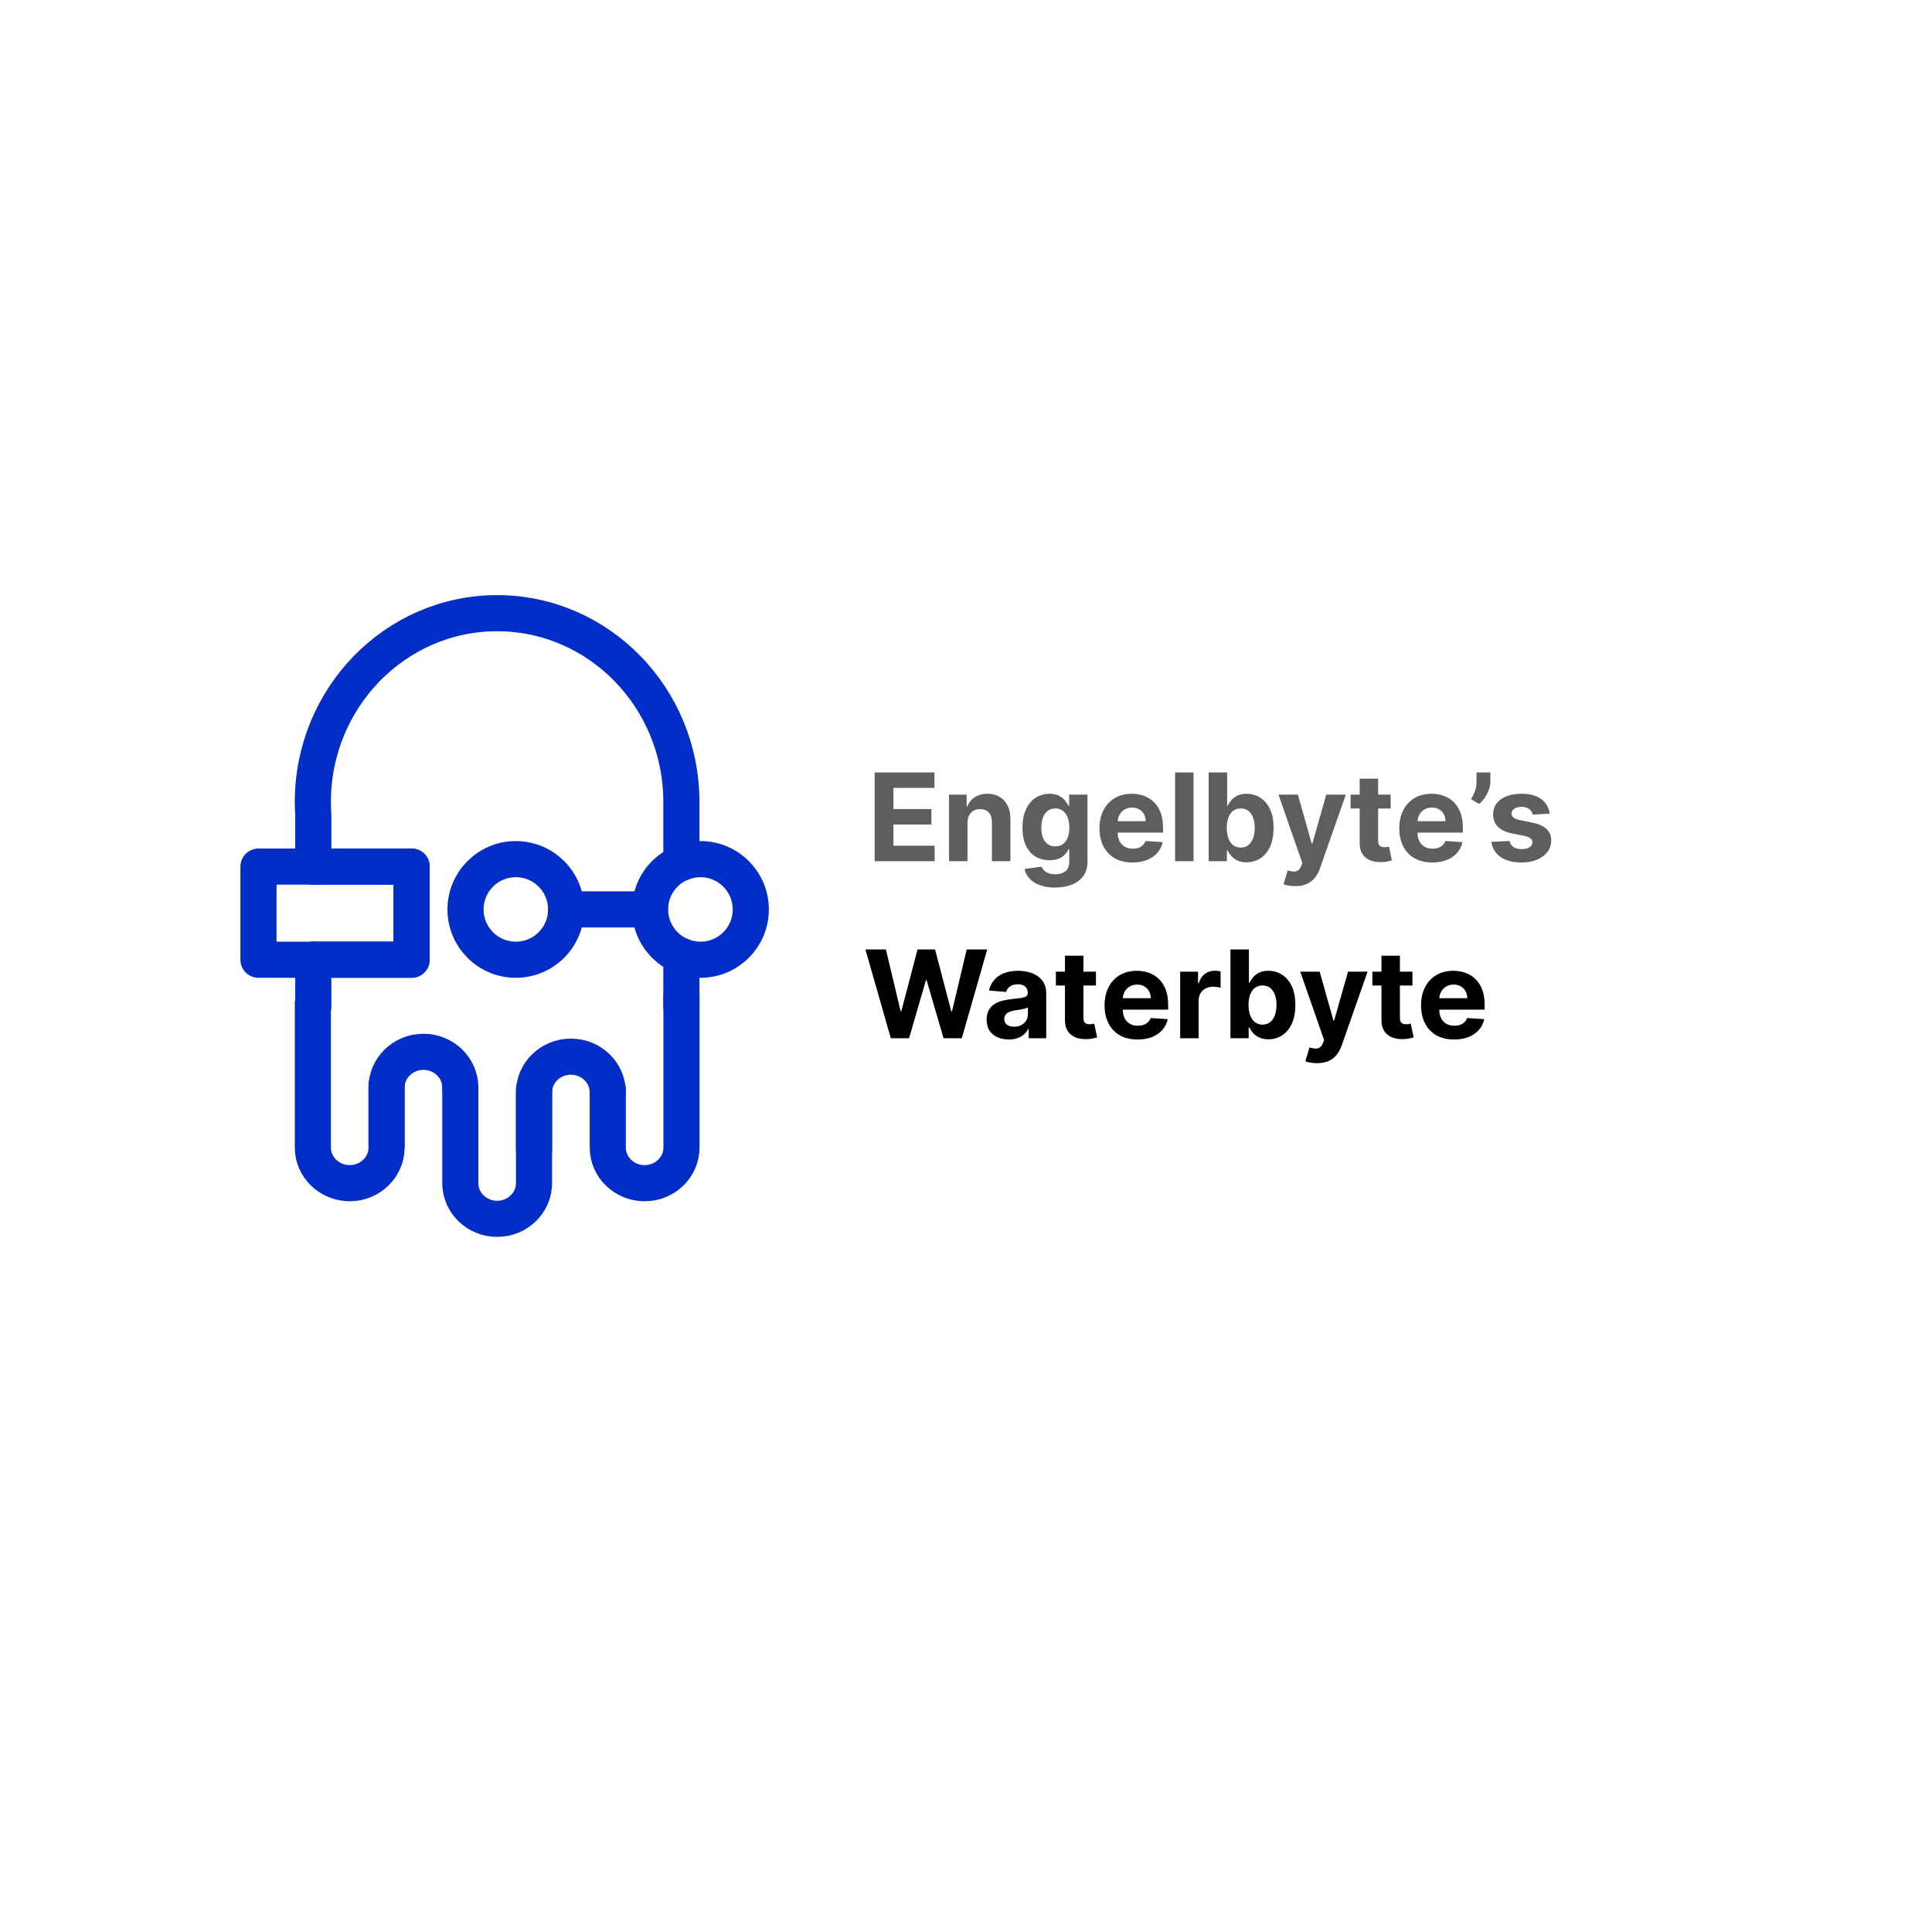
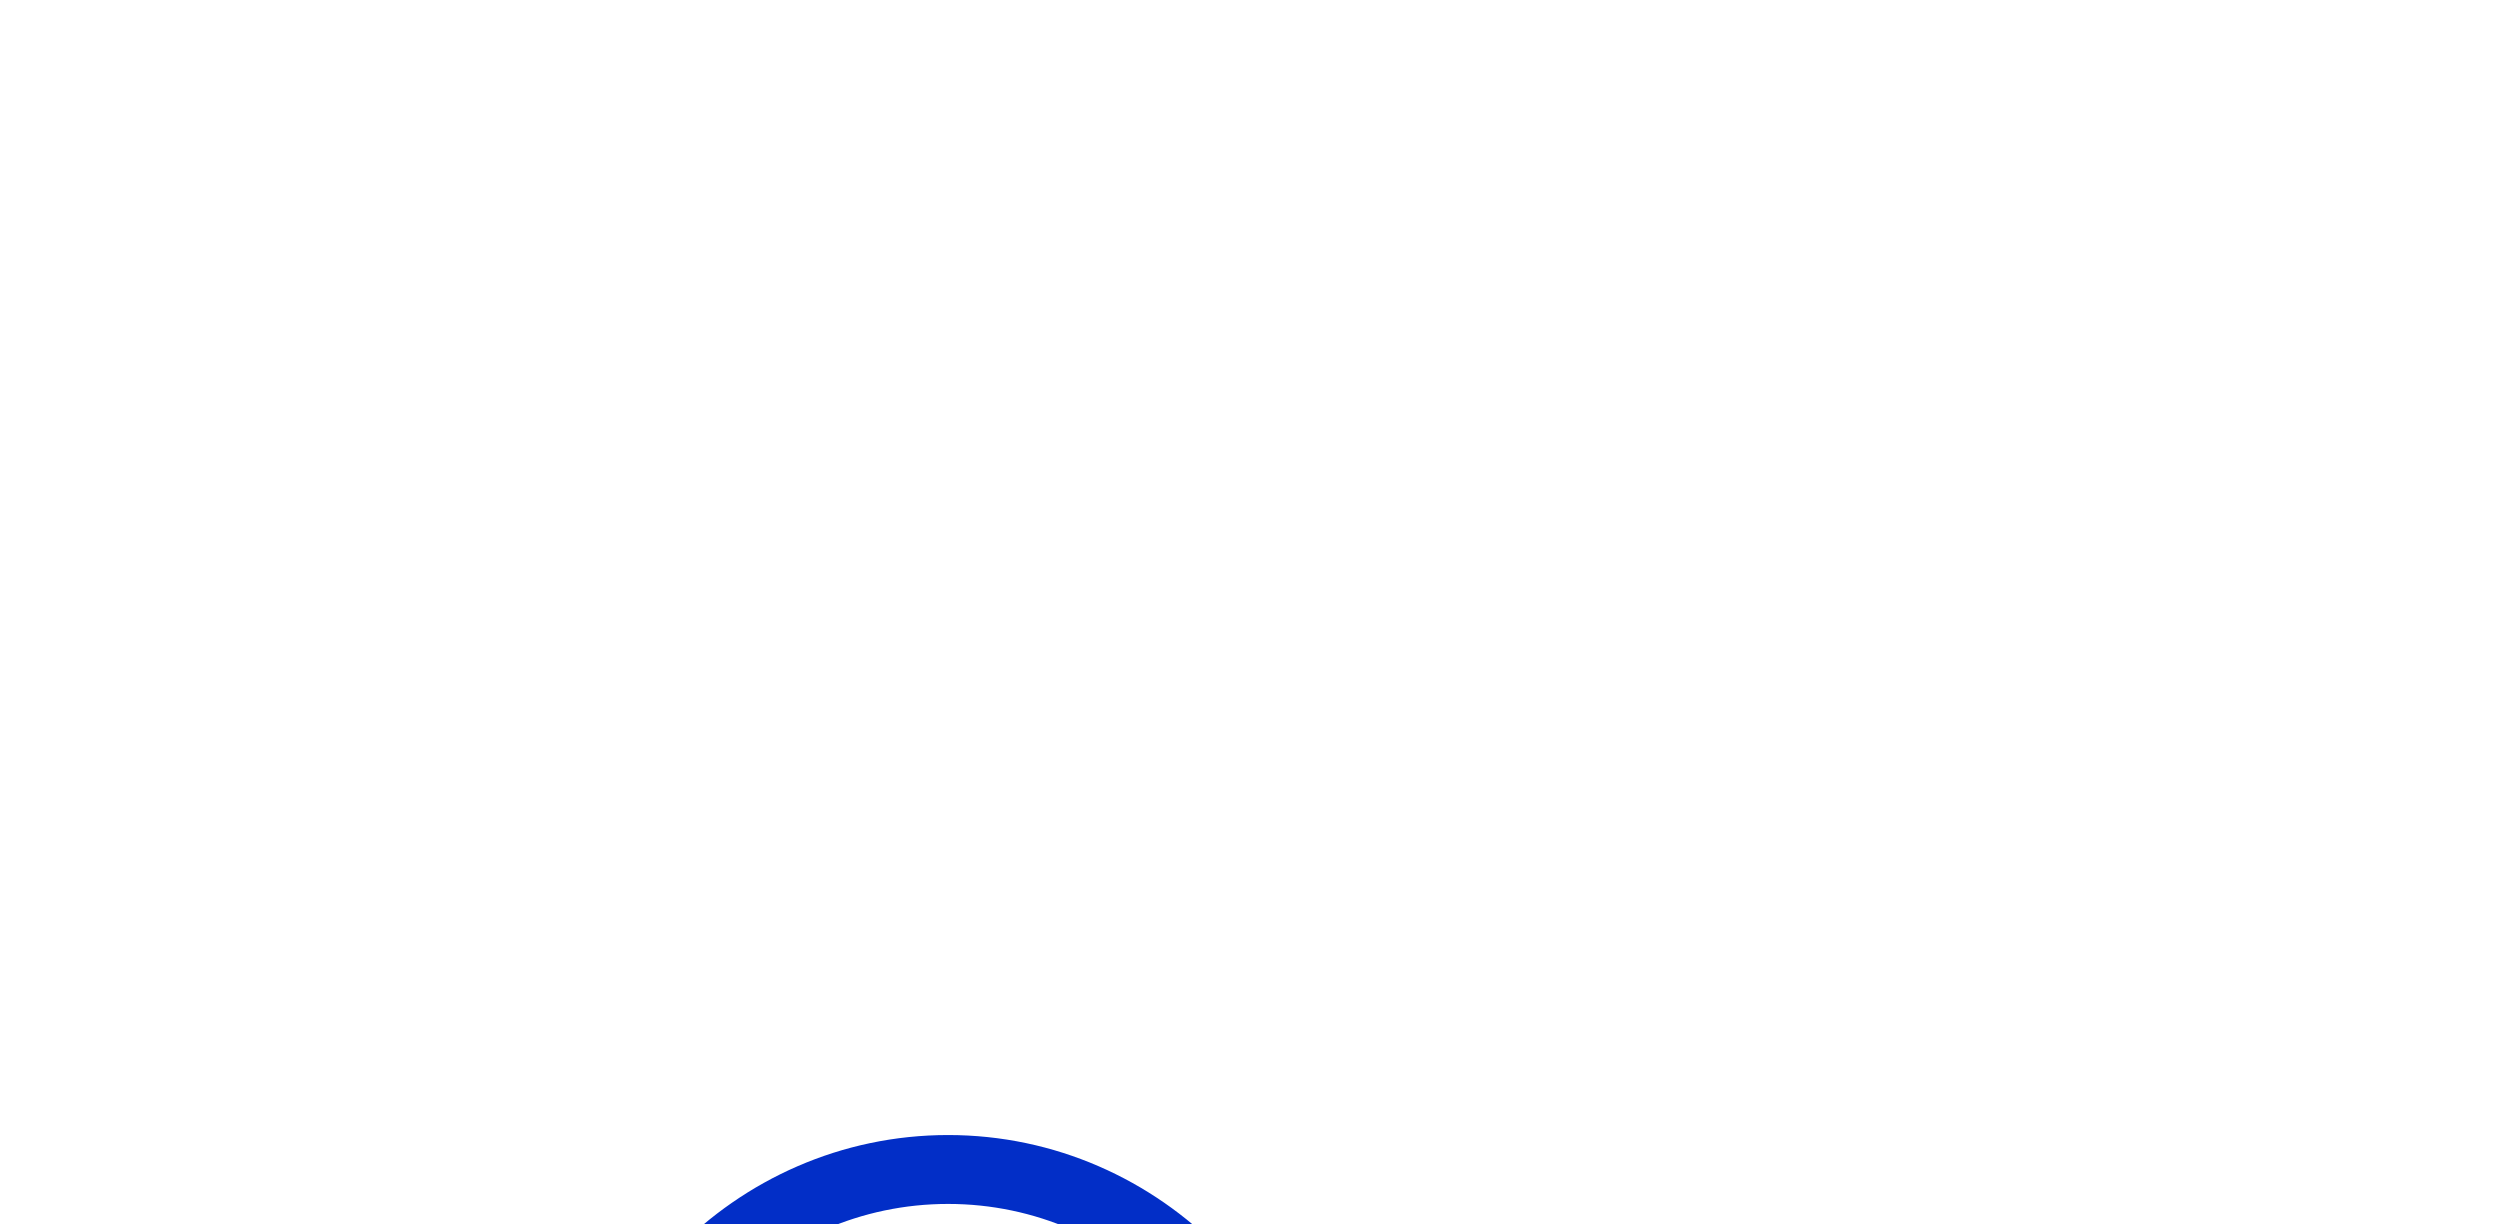
- <svg xmlns="http://www.w3.org/2000/svg" viewBox="0 0 1024 1024" fill="none">
+ <svg xmlns="http://www.w3.org/2000/svg" fill="none">
  <path d="M166.049 533.349V508.663H218.15V459.291H166.049V432C165.895 429.706 165.816 427.383 165.816 425.042C165.816 369.828 209.578 325 263.48 325C317.381 325 361.143 369.828 361.143 425.042V457.323C351.406 461.285 344.542 470.848 344.542 482.002C344.542 493.156 351.406 502.719 361.143 506.681V533.349" stroke="#022EC7" stroke-width="19.146" stroke-miterlimit="1.5" stroke-linecap="round" stroke-linejoin="round" />
  <path d="M361.213 457.343C364.313 456.062 367.712 455.362 371.272 455.362C385.986 455.362 397.933 467.308 397.933 482.023C397.933 496.737 385.986 508.683 371.272 508.683C367.712 508.683 364.313 507.984 361.213 506.702" stroke="#022EC7" stroke-width="19.151" stroke-miterlimit="1.5" stroke-linecap="round" stroke-linejoin="round" />
  <path d="M273.399 508.684C288.123 508.684 300.06 496.747 300.06 482.023C300.06 467.299 288.123 455.362 273.399 455.362C258.675 455.362 246.738 467.299 246.738 482.023C246.738 496.747 258.675 508.684 273.399 508.684Z" stroke="#022EC7" stroke-width="19.151" stroke-miterlimit="1.5" stroke-linecap="round" stroke-linejoin="round" />
  <path d="M300.027 482.007H344.461" stroke="#022EC7" stroke-width="19.151" stroke-miterlimit="1.5" stroke-linecap="round" stroke-linejoin="round" />
  <path d="M165.869 459.31H137V508.682H165.869" stroke="#022EC7" stroke-width="19.151" stroke-miterlimit="1.5" stroke-linecap="round" stroke-linejoin="round" />
  <path d="M166.049 508.682H218.15V459.31H165.816" stroke="#022EC7" stroke-width="19.151" stroke-miterlimit="1.5" stroke-linecap="round" stroke-linejoin="round" />
  <path d="M165.816 531.842V608.201C165.816 618.637 174.568 627.111 185.349 627.111C196.129 627.111 204.881 618.637 204.881 608.201V574.991" stroke="#022EC7" stroke-width="19.143" stroke-miterlimit="1.5" stroke-linecap="round" stroke-linejoin="round" />
  <path d="M204.894 607.04V576.393C204.894 565.957 213.646 557.483 224.427 557.483C235.207 557.483 243.959 565.957 243.959 576.393" stroke="#022EC7" stroke-width="19.143" stroke-miterlimit="1.5" stroke-linecap="round" stroke-linejoin="round" />
  <path d="M243.973 577.533V627.09C243.973 637.527 252.726 646 263.506 646C274.287 646 283.039 637.527 283.039 627.09V577.533" stroke="#022EC7" stroke-width="19.143" stroke-miterlimit="1.5" stroke-linecap="round" stroke-linejoin="round" />
  <path d="M322.131 577.563V608.21C322.131 618.647 330.883 627.12 341.664 627.12C352.444 627.12 361.196 618.647 361.196 608.21V527.698" stroke="#022EC7" stroke-width="19.143" stroke-miterlimit="1.5" stroke-linecap="round" stroke-linejoin="round" />
  <path d="M283.052 609.606V578.959C283.052 568.522 291.804 560.049 302.585 560.049C313.365 560.049 322.118 568.522 322.118 578.959" stroke="#022EC7" stroke-width="19.143" stroke-miterlimit="1.5" stroke-linecap="round" stroke-linejoin="round" />
  <path d="M472.144 550.273L458.686 503.237H469.549L477.335 535.919H477.725L486.315 503.237H495.616L504.183 535.988H504.596L512.382 503.237H523.245L509.786 550.273H500.095L491.138 519.521H490.77L481.836 550.273H472.144ZM534.653 550.939C532.403 550.939 530.397 550.548 528.636 549.767C526.875 548.971 525.482 547.8 524.456 546.254C523.446 544.692 522.941 542.747 522.941 540.42C522.941 538.46 523.3 536.814 524.02 535.482C524.74 534.15 525.719 533.078 526.96 532.267C528.2 531.455 529.608 530.843 531.185 530.43C532.778 530.016 534.447 529.725 536.192 529.557C538.244 529.343 539.897 529.144 541.153 528.96C542.408 528.761 543.319 528.47 543.886 528.087C544.452 527.704 544.736 527.138 544.736 526.388V526.25C544.736 524.795 544.276 523.67 543.358 522.874C542.454 522.077 541.168 521.679 539.499 521.679C537.739 521.679 536.338 522.07 535.297 522.851C534.255 523.616 533.566 524.581 533.23 525.744L524.181 525.01C524.64 522.866 525.543 521.013 526.891 519.452C528.238 517.875 529.976 516.665 532.104 515.823C534.248 514.965 536.728 514.537 539.545 514.537C541.505 514.537 543.381 514.766 545.172 515.226C546.979 515.685 548.579 516.397 549.972 517.362C551.381 518.326 552.491 519.566 553.302 521.082C554.114 522.583 554.519 524.382 554.519 526.479V550.273H545.241V545.381H544.965C544.399 546.483 543.641 547.455 542.692 548.298C541.742 549.124 540.602 549.775 539.27 550.25C537.938 550.709 536.399 550.939 534.653 550.939ZM537.455 544.187C538.895 544.187 540.165 543.903 541.268 543.337C542.37 542.755 543.235 541.974 543.863 540.994C544.491 540.014 544.805 538.904 544.805 537.664V533.921C544.498 534.12 544.077 534.303 543.541 534.472C543.021 534.625 542.431 534.77 541.773 534.908C541.115 535.031 540.456 535.145 539.798 535.253C539.14 535.344 538.542 535.429 538.007 535.505C536.858 535.674 535.855 535.942 534.998 536.309C534.141 536.677 533.474 537.174 533 537.802C532.525 538.414 532.288 539.18 532.288 540.099C532.288 541.431 532.77 542.449 533.735 543.153C534.715 543.842 535.955 544.187 537.455 544.187ZM580.874 514.996V522.345H559.63V514.996H580.874ZM564.453 506.544H574.236V539.433C574.236 540.336 574.374 541.04 574.65 541.545C574.925 542.035 575.308 542.38 575.798 542.579C576.303 542.778 576.885 542.877 577.543 542.877C578.003 542.877 578.462 542.839 578.921 542.763C579.381 542.671 579.733 542.602 579.978 542.556L581.517 549.836C581.027 549.989 580.338 550.166 579.45 550.365C578.562 550.579 577.482 550.709 576.211 550.755C573.853 550.847 571.786 550.533 570.01 549.813C568.25 549.094 566.879 547.976 565.899 546.46C564.919 544.944 564.437 543.031 564.453 540.719V506.544ZM602.944 550.962C599.316 550.962 596.192 550.227 593.574 548.757C590.971 547.272 588.965 545.174 587.557 542.464C586.148 539.739 585.444 536.516 585.444 532.795C585.444 529.166 586.148 525.982 587.557 523.241C588.965 520.5 590.948 518.365 593.505 516.833C596.077 515.302 599.094 514.537 602.554 514.537C604.881 514.537 607.048 514.912 609.054 515.662C611.075 516.397 612.835 517.507 614.336 518.992C615.852 520.477 617.031 522.345 617.873 524.596C618.715 526.832 619.136 529.45 619.136 532.451V535.138H589.348V529.075H609.926C609.926 527.666 609.62 526.418 609.008 525.331C608.395 524.244 607.545 523.394 606.458 522.782C605.387 522.154 604.139 521.84 602.715 521.84C601.23 521.84 599.913 522.185 598.765 522.874C597.631 523.547 596.743 524.458 596.1 525.607C595.457 526.74 595.128 528.003 595.113 529.396V535.161C595.113 536.906 595.434 538.414 596.077 539.685C596.736 540.956 597.662 541.936 598.856 542.625C600.051 543.314 601.467 543.658 603.105 543.658C604.192 543.658 605.187 543.505 606.091 543.199C606.994 542.893 607.767 542.433 608.41 541.821C609.054 541.209 609.543 540.458 609.88 539.57L618.929 540.167C618.47 542.342 617.528 544.24 616.104 545.863C614.696 547.471 612.874 548.726 610.638 549.63C608.418 550.518 605.854 550.962 602.944 550.962ZM625.521 550.273V514.996H635.006V521.151H635.373C636.016 518.962 637.096 517.308 638.611 516.19C640.127 515.057 641.873 514.491 643.848 514.491C644.338 514.491 644.866 514.521 645.432 514.583C645.999 514.644 646.497 514.728 646.925 514.835V523.517C646.466 523.379 645.831 523.256 645.019 523.149C644.208 523.042 643.465 522.988 642.791 522.988C641.352 522.988 640.066 523.302 638.933 523.93C637.815 524.543 636.927 525.4 636.269 526.502C635.626 527.605 635.304 528.876 635.304 530.315V550.273H625.521ZM652.167 550.273V503.237H661.951V520.921H662.25C662.678 519.972 663.299 519.008 664.11 518.028C664.937 517.032 666.009 516.206 667.325 515.547C668.657 514.874 670.311 514.537 672.286 514.537C674.858 514.537 677.232 515.21 679.406 516.558C681.58 517.89 683.318 519.903 684.619 522.598C685.921 525.277 686.571 528.638 686.571 532.68C686.571 536.615 685.936 539.938 684.665 542.648C683.41 545.343 681.695 547.387 679.521 548.78C677.362 550.158 674.943 550.847 672.263 550.847C670.365 550.847 668.749 550.533 667.417 549.905C666.1 549.277 665.021 548.489 664.179 547.54C663.337 546.575 662.694 545.603 662.25 544.623H661.813V550.273H652.167ZM661.744 532.634C661.744 534.732 662.035 536.562 662.617 538.123C663.199 539.685 664.041 540.902 665.144 541.775C666.246 542.633 667.586 543.061 669.163 543.061C670.755 543.061 672.102 542.625 673.205 541.752C674.307 540.864 675.142 539.639 675.708 538.077C676.29 536.5 676.581 534.686 676.581 532.634C676.581 530.598 676.298 528.807 675.731 527.26C675.165 525.714 674.33 524.504 673.228 523.632C672.125 522.759 670.77 522.322 669.163 522.322C667.57 522.322 666.223 522.743 665.121 523.586C664.033 524.428 663.199 525.622 662.617 527.168C662.035 528.715 661.744 530.537 661.744 532.634ZM698.003 563.501C696.763 563.501 695.599 563.402 694.512 563.203C693.44 563.019 692.552 562.782 691.848 562.491L694.053 555.188C695.201 555.54 696.234 555.731 697.153 555.762C698.087 555.792 698.891 555.578 699.565 555.119C700.254 554.659 700.812 553.878 701.241 552.776L701.815 551.283L689.161 514.996H699.45L706.753 540.902H707.121L714.493 514.996H724.851L711.14 554.085C710.481 555.984 709.586 557.637 708.453 559.046C707.335 560.47 705.919 561.565 704.204 562.33C702.489 563.111 700.422 563.501 698.003 563.501ZM748.621 514.996V522.345H727.377V514.996H748.621ZM732.2 506.544H741.984V539.433C741.984 540.336 742.122 541.04 742.397 541.545C742.673 542.035 743.056 542.38 743.545 542.579C744.051 542.778 744.633 542.877 745.291 542.877C745.75 542.877 746.21 542.839 746.669 542.763C747.128 542.671 747.48 542.602 747.725 542.556L749.264 549.836C748.774 549.989 748.085 550.166 747.197 550.365C746.309 550.579 745.23 550.709 743.959 550.755C741.601 550.847 739.534 550.533 737.758 549.813C735.997 549.094 734.627 547.976 733.647 546.46C732.667 544.944 732.185 543.031 732.2 540.719V506.544ZM770.692 550.962C767.063 550.962 763.94 550.227 761.322 548.757C758.719 547.272 756.713 545.174 755.304 542.464C753.896 539.739 753.191 536.516 753.191 532.795C753.191 529.166 753.896 525.982 755.304 523.241C756.713 520.5 758.696 518.365 761.253 516.833C763.825 515.302 766.841 514.537 770.301 514.537C772.629 514.537 774.795 514.912 776.801 515.662C778.822 516.397 780.583 517.507 782.083 518.992C783.599 520.477 784.778 522.345 785.62 524.596C786.462 526.832 786.883 529.45 786.883 532.451V535.138H757.096V529.075H777.674C777.674 527.666 777.368 526.418 776.755 525.331C776.143 524.244 775.293 523.394 774.206 522.782C773.134 522.154 771.886 521.84 770.462 521.84C768.977 521.84 767.66 522.185 766.512 522.874C765.379 523.547 764.491 524.458 763.848 525.607C763.205 526.74 762.876 528.003 762.86 529.396V535.161C762.86 536.906 763.182 538.414 763.825 539.685C764.483 540.956 765.41 541.936 766.604 542.625C767.798 543.314 769.214 543.658 770.853 543.658C771.94 543.658 772.935 543.505 773.838 543.199C774.742 542.893 775.515 542.433 776.158 541.821C776.801 541.209 777.291 540.458 777.628 539.57L786.677 540.167C786.217 542.342 785.276 544.24 783.852 545.863C782.443 547.471 780.621 548.726 778.386 549.63C776.166 550.518 773.601 550.962 770.692 550.962Z" fill="black" />
  <path d="M463.595 456.445V409.41H495.289V417.609H473.54V428.817H493.658V437.016H473.54V448.246H495.381V456.445H463.595ZM512.795 436.051V456.445H503.012V421.169H512.336V427.393H512.749C513.53 425.341 514.839 423.718 516.677 422.524C518.514 421.314 520.742 420.71 523.36 420.71C525.81 420.71 527.946 421.245 529.768 422.317C531.59 423.389 533.006 424.92 534.016 426.91C535.027 428.886 535.532 431.243 535.532 433.984V456.445H525.748V435.73C525.764 433.571 525.213 431.887 524.095 430.677C522.977 429.452 521.438 428.84 519.479 428.84C518.162 428.84 516.998 429.123 515.988 429.689C514.992 430.256 514.212 431.083 513.645 432.17C513.094 433.242 512.811 434.535 512.795 436.051ZM559.136 470.409C555.967 470.409 553.249 469.973 550.983 469.1C548.732 468.243 546.941 467.071 545.609 465.586C544.277 464.101 543.412 462.432 543.013 460.579L552.062 459.362C552.338 460.066 552.774 460.725 553.371 461.337C553.969 461.95 554.757 462.44 555.737 462.807C556.732 463.19 557.942 463.381 559.366 463.381C561.494 463.381 563.247 462.861 564.625 461.82C566.018 460.794 566.715 459.071 566.715 456.652V450.199H566.302C565.873 451.178 565.23 452.105 564.372 452.977C563.515 453.85 562.413 454.562 561.065 455.113C559.718 455.665 558.11 455.94 556.242 455.94C553.593 455.94 551.182 455.328 549.008 454.103C546.849 452.863 545.126 450.972 543.84 448.43C542.569 445.873 541.934 442.643 541.934 438.738C541.934 434.742 542.585 431.404 543.886 428.725C545.188 426.045 546.918 424.04 549.077 422.708C551.251 421.376 553.632 420.71 556.219 420.71C558.194 420.71 559.848 421.046 561.18 421.72C562.512 422.378 563.584 423.205 564.395 424.2C565.222 425.18 565.858 426.145 566.302 427.094H566.669V421.169H576.384V456.79C576.384 459.791 575.649 462.302 574.179 464.323C572.709 466.344 570.673 467.86 568.07 468.87C565.482 469.896 562.504 470.409 559.136 470.409ZM559.343 448.591C560.92 448.591 562.252 448.2 563.339 447.42C564.441 446.623 565.283 445.49 565.865 444.021C566.462 442.535 566.761 440.759 566.761 438.692C566.761 436.625 566.47 434.834 565.888 433.318C565.306 431.787 564.464 430.6 563.362 429.758C562.259 428.916 560.92 428.495 559.343 428.495C557.735 428.495 556.38 428.932 555.278 429.804C554.175 430.662 553.341 431.856 552.774 433.387C552.208 434.918 551.925 436.687 551.925 438.692C551.925 440.729 552.208 442.489 552.774 443.975C553.356 445.444 554.191 446.585 555.278 447.397C556.38 448.193 557.735 448.591 559.343 448.591ZM600.246 457.134C596.617 457.134 593.494 456.4 590.876 454.93C588.273 453.444 586.267 451.347 584.859 448.637C583.45 445.911 582.746 442.688 582.746 438.968C582.746 435.339 583.45 432.155 584.859 429.414C586.267 426.673 588.25 424.537 590.807 423.006C593.379 421.475 596.395 420.71 599.856 420.71C602.183 420.71 604.349 421.085 606.355 421.835C608.376 422.57 610.137 423.68 611.637 425.165C613.153 426.65 614.332 428.518 615.174 430.769C616.016 433.004 616.437 435.622 616.437 438.623V441.31H586.65V435.247H607.228C607.228 433.839 606.922 432.591 606.309 431.504C605.697 430.417 604.847 429.567 603.76 428.955C602.688 428.327 601.44 428.013 600.016 428.013C598.531 428.013 597.214 428.357 596.066 429.046C594.933 429.72 594.045 430.631 593.402 431.779C592.759 432.912 592.43 434.176 592.414 435.569V441.333C592.414 443.079 592.736 444.587 593.379 445.858C594.037 447.129 594.964 448.109 596.158 448.798C597.352 449.487 598.769 449.831 600.407 449.831C601.494 449.831 602.489 449.678 603.392 449.372C604.296 449.066 605.069 448.606 605.712 447.994C606.355 447.381 606.845 446.631 607.182 445.743L616.231 446.34C615.771 448.514 614.83 450.413 613.406 452.036C611.997 453.644 610.175 454.899 607.94 455.802C605.72 456.69 603.155 457.134 600.246 457.134ZM632.606 409.41V456.445H622.822V409.41H632.606ZM640.627 456.445V409.41H650.411V427.094H650.709C651.138 426.145 651.758 425.18 652.57 424.2C653.396 423.205 654.468 422.378 655.785 421.72C657.117 421.046 658.771 420.71 660.746 420.71C663.318 420.71 665.691 421.383 667.865 422.731C670.039 424.063 671.777 426.076 673.079 428.771C674.38 431.45 675.031 434.811 675.031 438.853C675.031 442.788 674.395 446.11 673.125 448.821C671.869 451.515 670.154 453.559 667.98 454.953C665.821 456.331 663.402 457.02 660.723 457.02C658.824 457.02 657.209 456.706 655.877 456.078C654.56 455.45 653.481 454.662 652.638 453.712C651.796 452.748 651.153 451.776 650.709 450.796H650.273V456.445H640.627ZM650.204 438.807C650.204 440.905 650.495 442.734 651.077 444.296C651.659 445.858 652.501 447.075 653.603 447.948C654.705 448.805 656.045 449.234 657.622 449.234C659.215 449.234 660.562 448.798 661.664 447.925C662.767 447.037 663.601 445.812 664.168 444.25C664.749 442.673 665.04 440.859 665.04 438.807C665.04 436.771 664.757 434.979 664.191 433.433C663.624 431.887 662.79 430.677 661.687 429.804C660.585 428.932 659.23 428.495 657.622 428.495C656.03 428.495 654.682 428.916 653.58 429.758C652.493 430.6 651.659 431.795 651.077 433.341C650.495 434.888 650.204 436.71 650.204 438.807ZM686.462 469.674C685.222 469.674 684.059 469.575 682.972 469.376C681.9 469.192 681.012 468.955 680.307 468.664L682.512 461.36C683.661 461.712 684.694 461.904 685.613 461.934C686.547 461.965 687.35 461.751 688.024 461.291C688.713 460.832 689.272 460.051 689.701 458.949L690.275 457.456L677.62 421.169H687.909L695.213 447.075H695.58L702.952 421.169H713.31L699.599 460.258C698.941 462.156 698.045 463.81 696.912 465.219C695.794 466.643 694.378 467.737 692.663 468.503C690.949 469.284 688.882 469.674 686.462 469.674ZM737.081 421.169V428.518H715.837V421.169H737.081ZM720.66 412.717H730.443V445.605C730.443 446.509 730.581 447.213 730.857 447.718C731.132 448.208 731.515 448.553 732.005 448.752C732.51 448.951 733.092 449.05 733.75 449.05C734.21 449.05 734.669 449.012 735.128 448.935C735.588 448.844 735.94 448.775 736.185 448.729L737.724 456.009C737.234 456.162 736.545 456.338 735.657 456.537C734.769 456.752 733.689 456.882 732.418 456.928C730.061 457.02 727.994 456.706 726.217 455.986C724.457 455.266 723.086 454.149 722.106 452.633C721.127 451.117 720.644 449.203 720.66 446.891V412.717ZM759.151 457.134C755.523 457.134 752.399 456.4 749.781 454.93C747.178 453.444 745.173 451.347 743.764 448.637C742.355 445.911 741.651 442.688 741.651 438.968C741.651 435.339 742.355 432.155 743.764 429.414C745.173 426.673 747.155 424.537 749.712 423.006C752.284 421.475 755.301 420.71 758.761 420.71C761.088 420.71 763.255 421.085 765.261 421.835C767.282 422.57 769.042 423.68 770.543 425.165C772.059 426.65 773.238 428.518 774.08 430.769C774.922 433.004 775.343 435.622 775.343 438.623V441.31H745.555V435.247H766.133C766.133 433.839 765.827 432.591 765.215 431.504C764.602 430.417 763.752 429.567 762.665 428.955C761.594 428.327 760.346 428.013 758.922 428.013C757.437 428.013 756.12 428.357 754.972 429.046C753.839 429.72 752.951 430.631 752.307 431.779C751.664 432.912 751.335 434.176 751.32 435.569V441.333C751.32 443.079 751.641 444.587 752.284 445.858C752.943 447.129 753.869 448.109 755.063 448.798C756.258 449.487 757.674 449.831 759.312 449.831C760.399 449.831 761.395 449.678 762.298 449.372C763.201 449.066 763.974 448.606 764.618 447.994C765.261 447.381 765.751 446.631 766.087 445.743L775.136 446.34C774.677 448.514 773.735 450.413 772.311 452.036C770.903 453.644 769.081 454.899 766.845 455.802C764.625 456.69 762.061 457.134 759.151 457.134ZM789.927 409.41V414.371C789.927 415.779 789.651 417.219 789.1 418.688C788.564 420.143 787.844 421.521 786.941 422.822C786.038 424.109 785.05 425.203 783.978 426.107L779.661 423.557C780.426 422.348 781.1 421.008 781.682 419.538C782.279 418.068 782.577 416.361 782.577 414.417V409.41H789.927ZM821.374 431.228L812.417 431.779C812.263 431.014 811.934 430.325 811.429 429.712C810.924 429.085 810.258 428.587 809.431 428.22C808.619 427.837 807.647 427.645 806.514 427.645C804.998 427.645 803.72 427.967 802.679 428.61C801.638 429.238 801.117 430.08 801.117 431.136C801.117 431.978 801.454 432.69 802.128 433.272C802.801 433.854 803.957 434.321 805.596 434.673L811.98 435.959C815.41 436.664 817.967 437.797 819.651 439.358C821.335 440.92 822.177 442.972 822.177 445.513C822.177 447.825 821.496 449.854 820.133 451.599C818.786 453.345 816.933 454.708 814.575 455.688C812.233 456.652 809.53 457.134 806.468 457.134C801.798 457.134 798.078 456.162 795.307 454.218C792.551 452.258 790.935 449.594 790.461 446.225L800.084 445.72C800.374 447.144 801.079 448.231 802.196 448.981C803.314 449.716 804.746 450.084 806.491 450.084C808.206 450.084 809.584 449.755 810.625 449.096C811.682 448.422 812.218 447.557 812.233 446.501C812.218 445.613 811.842 444.886 811.108 444.319C810.373 443.737 809.24 443.293 807.708 442.987L801.599 441.77C798.154 441.081 795.59 439.887 793.906 438.187C792.237 436.488 791.402 434.321 791.402 431.688C791.402 429.421 792.015 427.469 793.24 425.831C794.48 424.193 796.218 422.93 798.453 422.042C800.704 421.154 803.337 420.71 806.353 420.71C810.809 420.71 814.315 421.651 816.872 423.534C819.444 425.418 820.945 427.982 821.374 431.228Z" fill="#5E5E5E" />
</svg>
